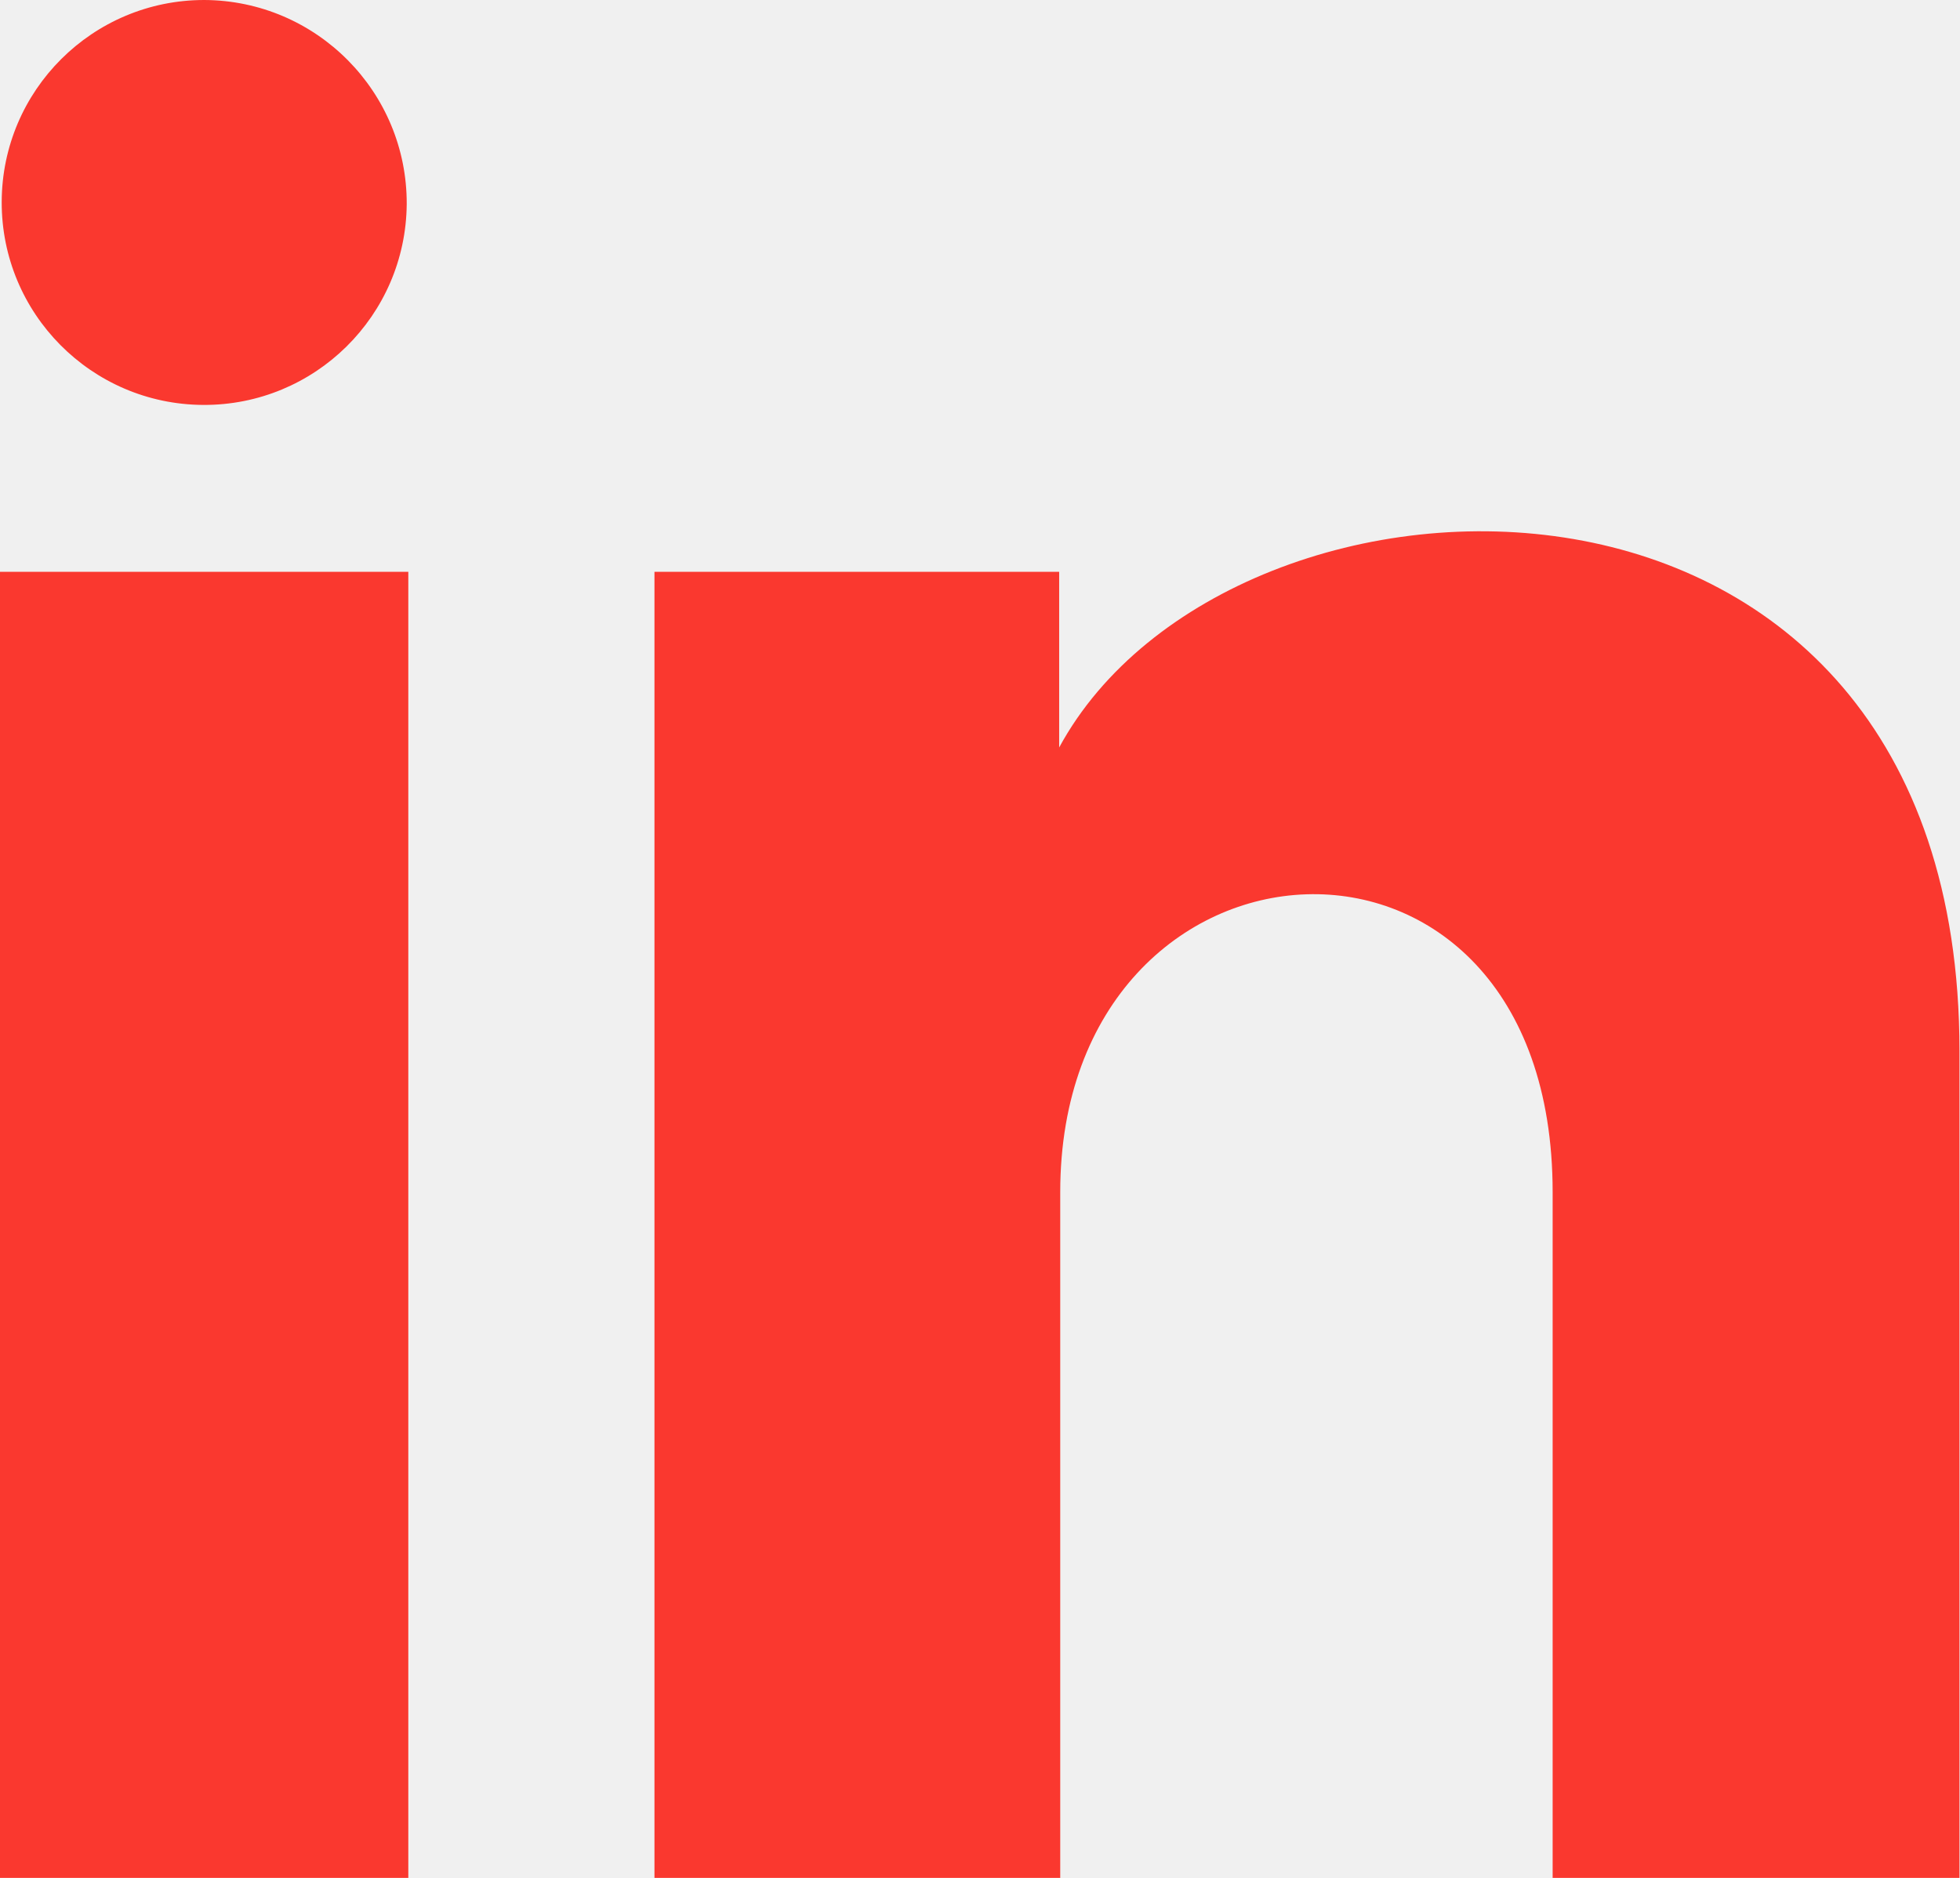
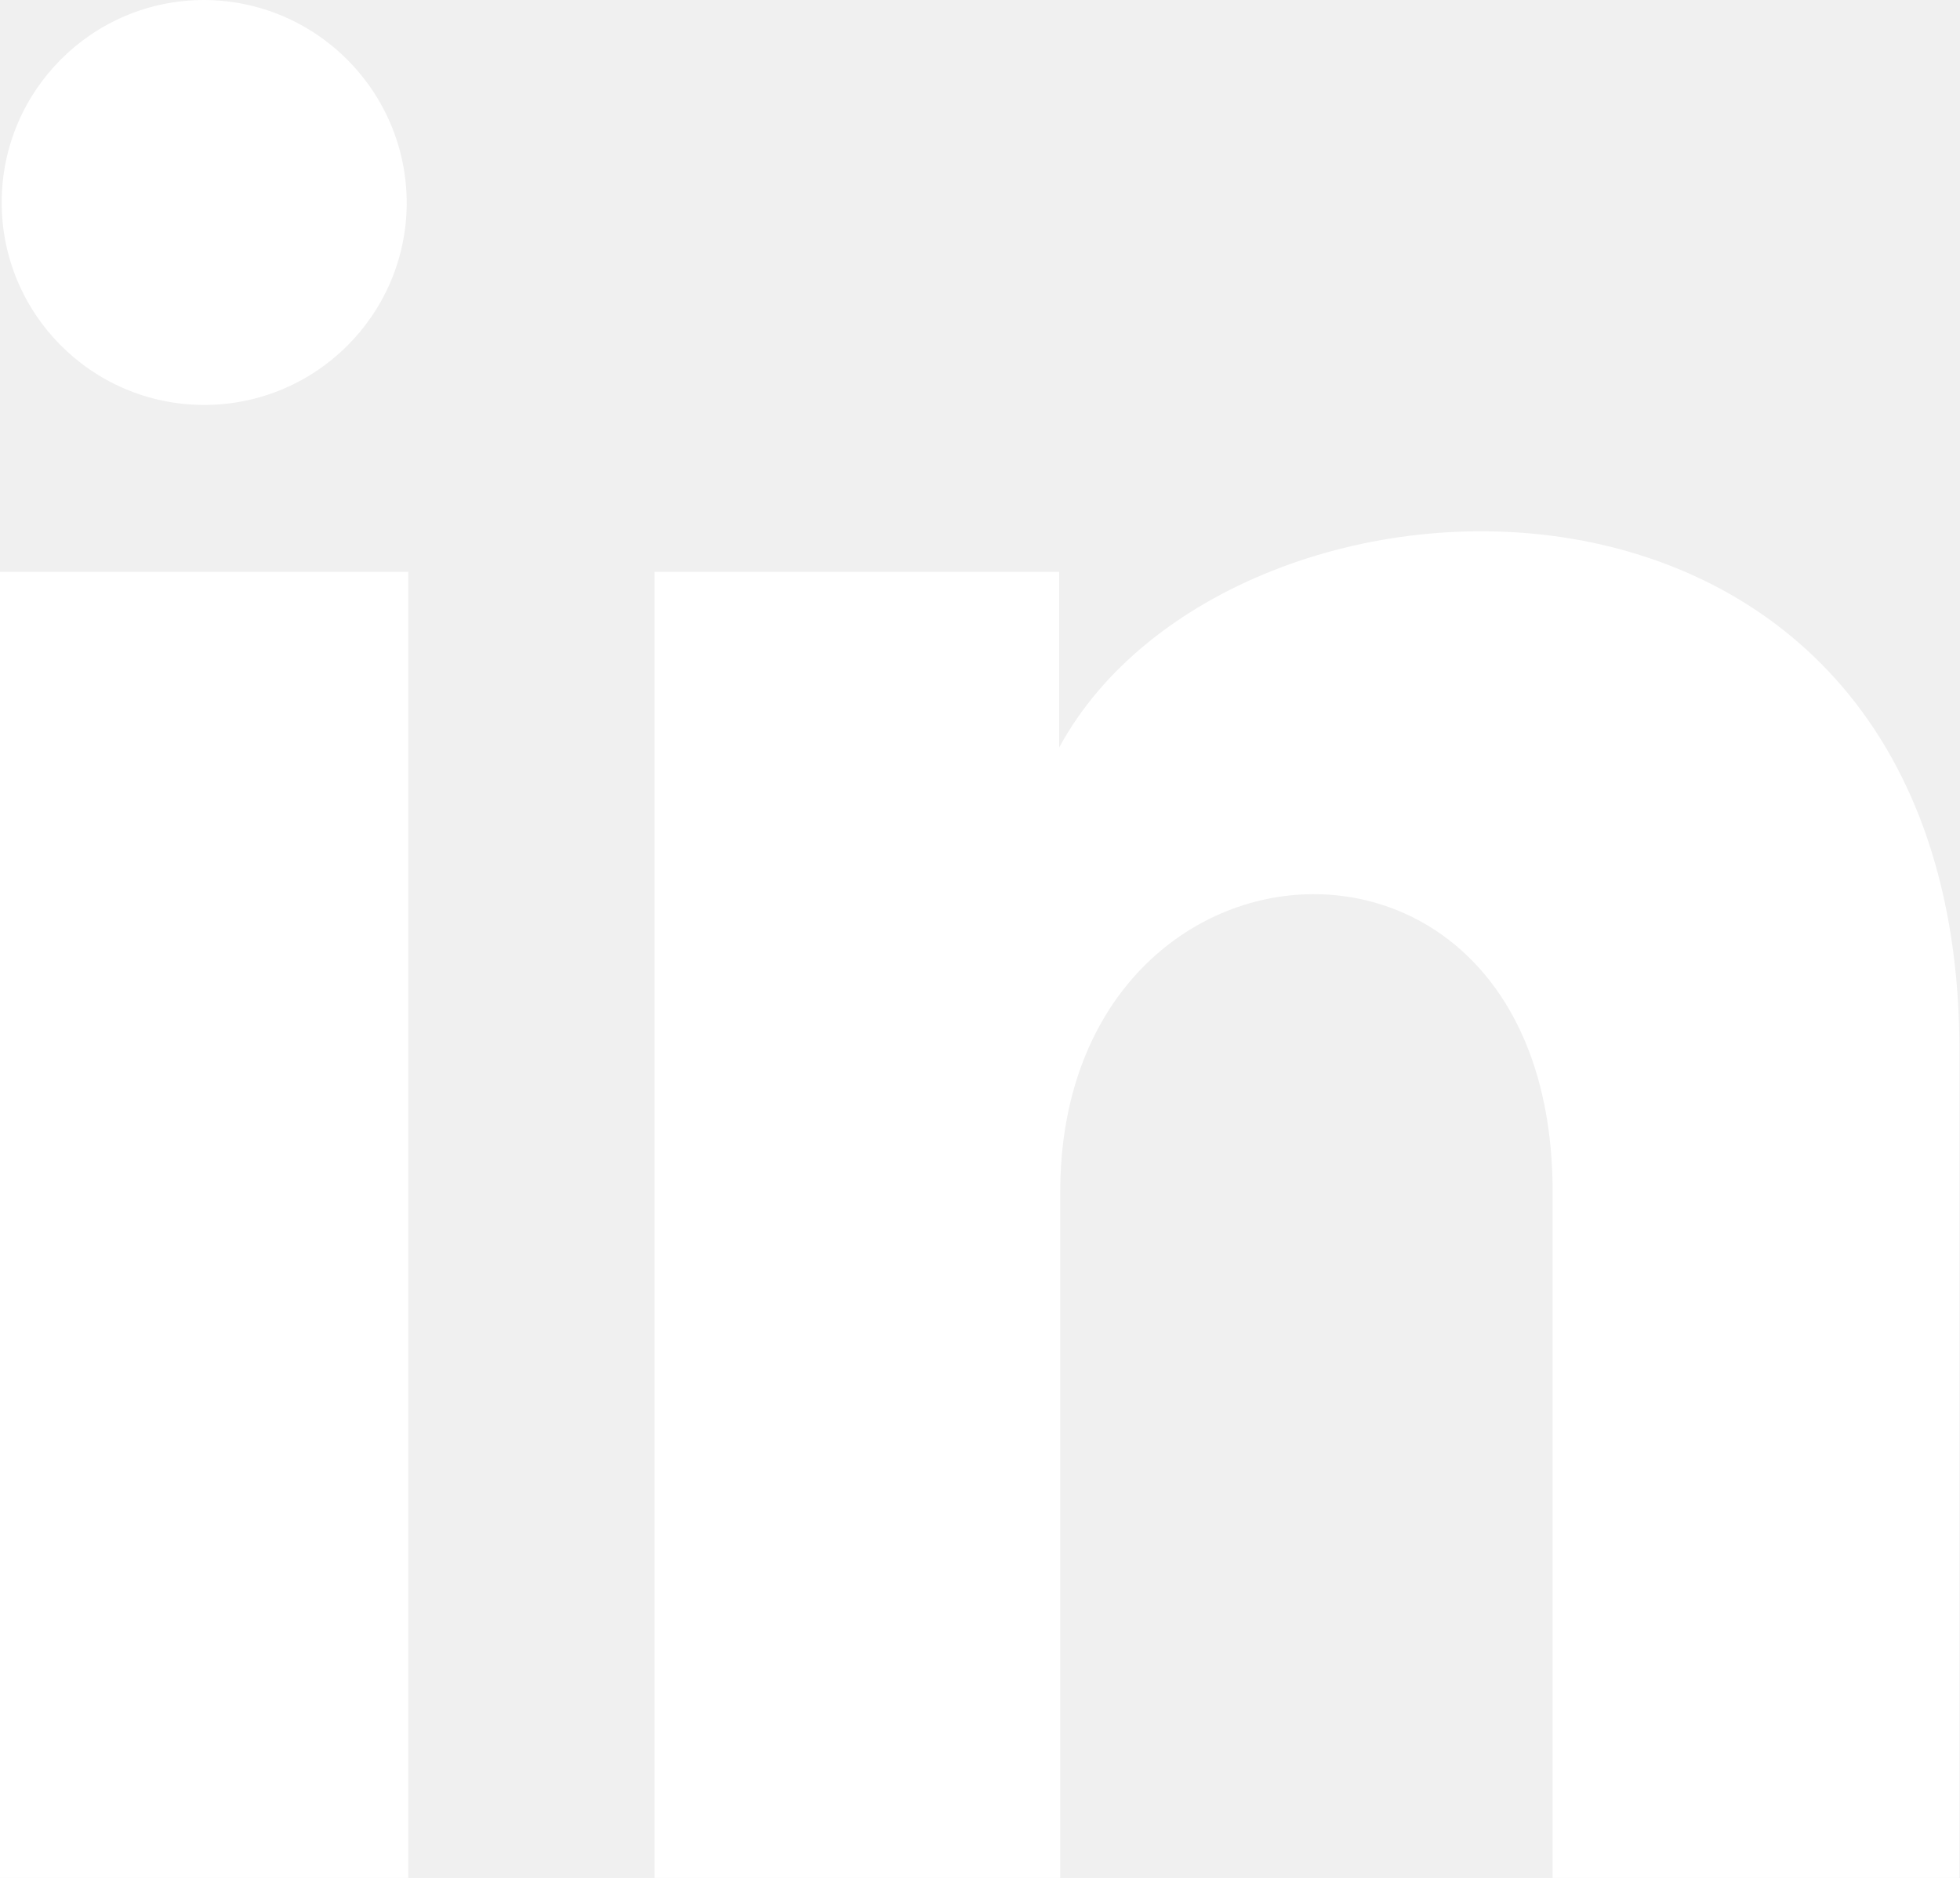
<svg xmlns="http://www.w3.org/2000/svg" width="18.505" height="17.734" viewBox="0 0 18.505 17.734">
  <defs>
-     <style>.a{fill:#fa382f;}</style>
+     <style>.a{fill:#fff;}</style>
  </defs>
  <path class="a" d="M3.84,2.928A1.912,1.912,0,1,1,1.928,1,1.92,1.92,0,0,1,3.84,2.928ZM3.855,6.4H0V18.734H3.855Zm6.154,0H6.179V18.734H10.01V12.258c0-3.6,4.649-3.9,4.649,0v6.476H18.5V10.923c0-6.076-6.879-5.855-8.5-2.864V6.4Z" transform="translate(0 -1)" />
</svg>
